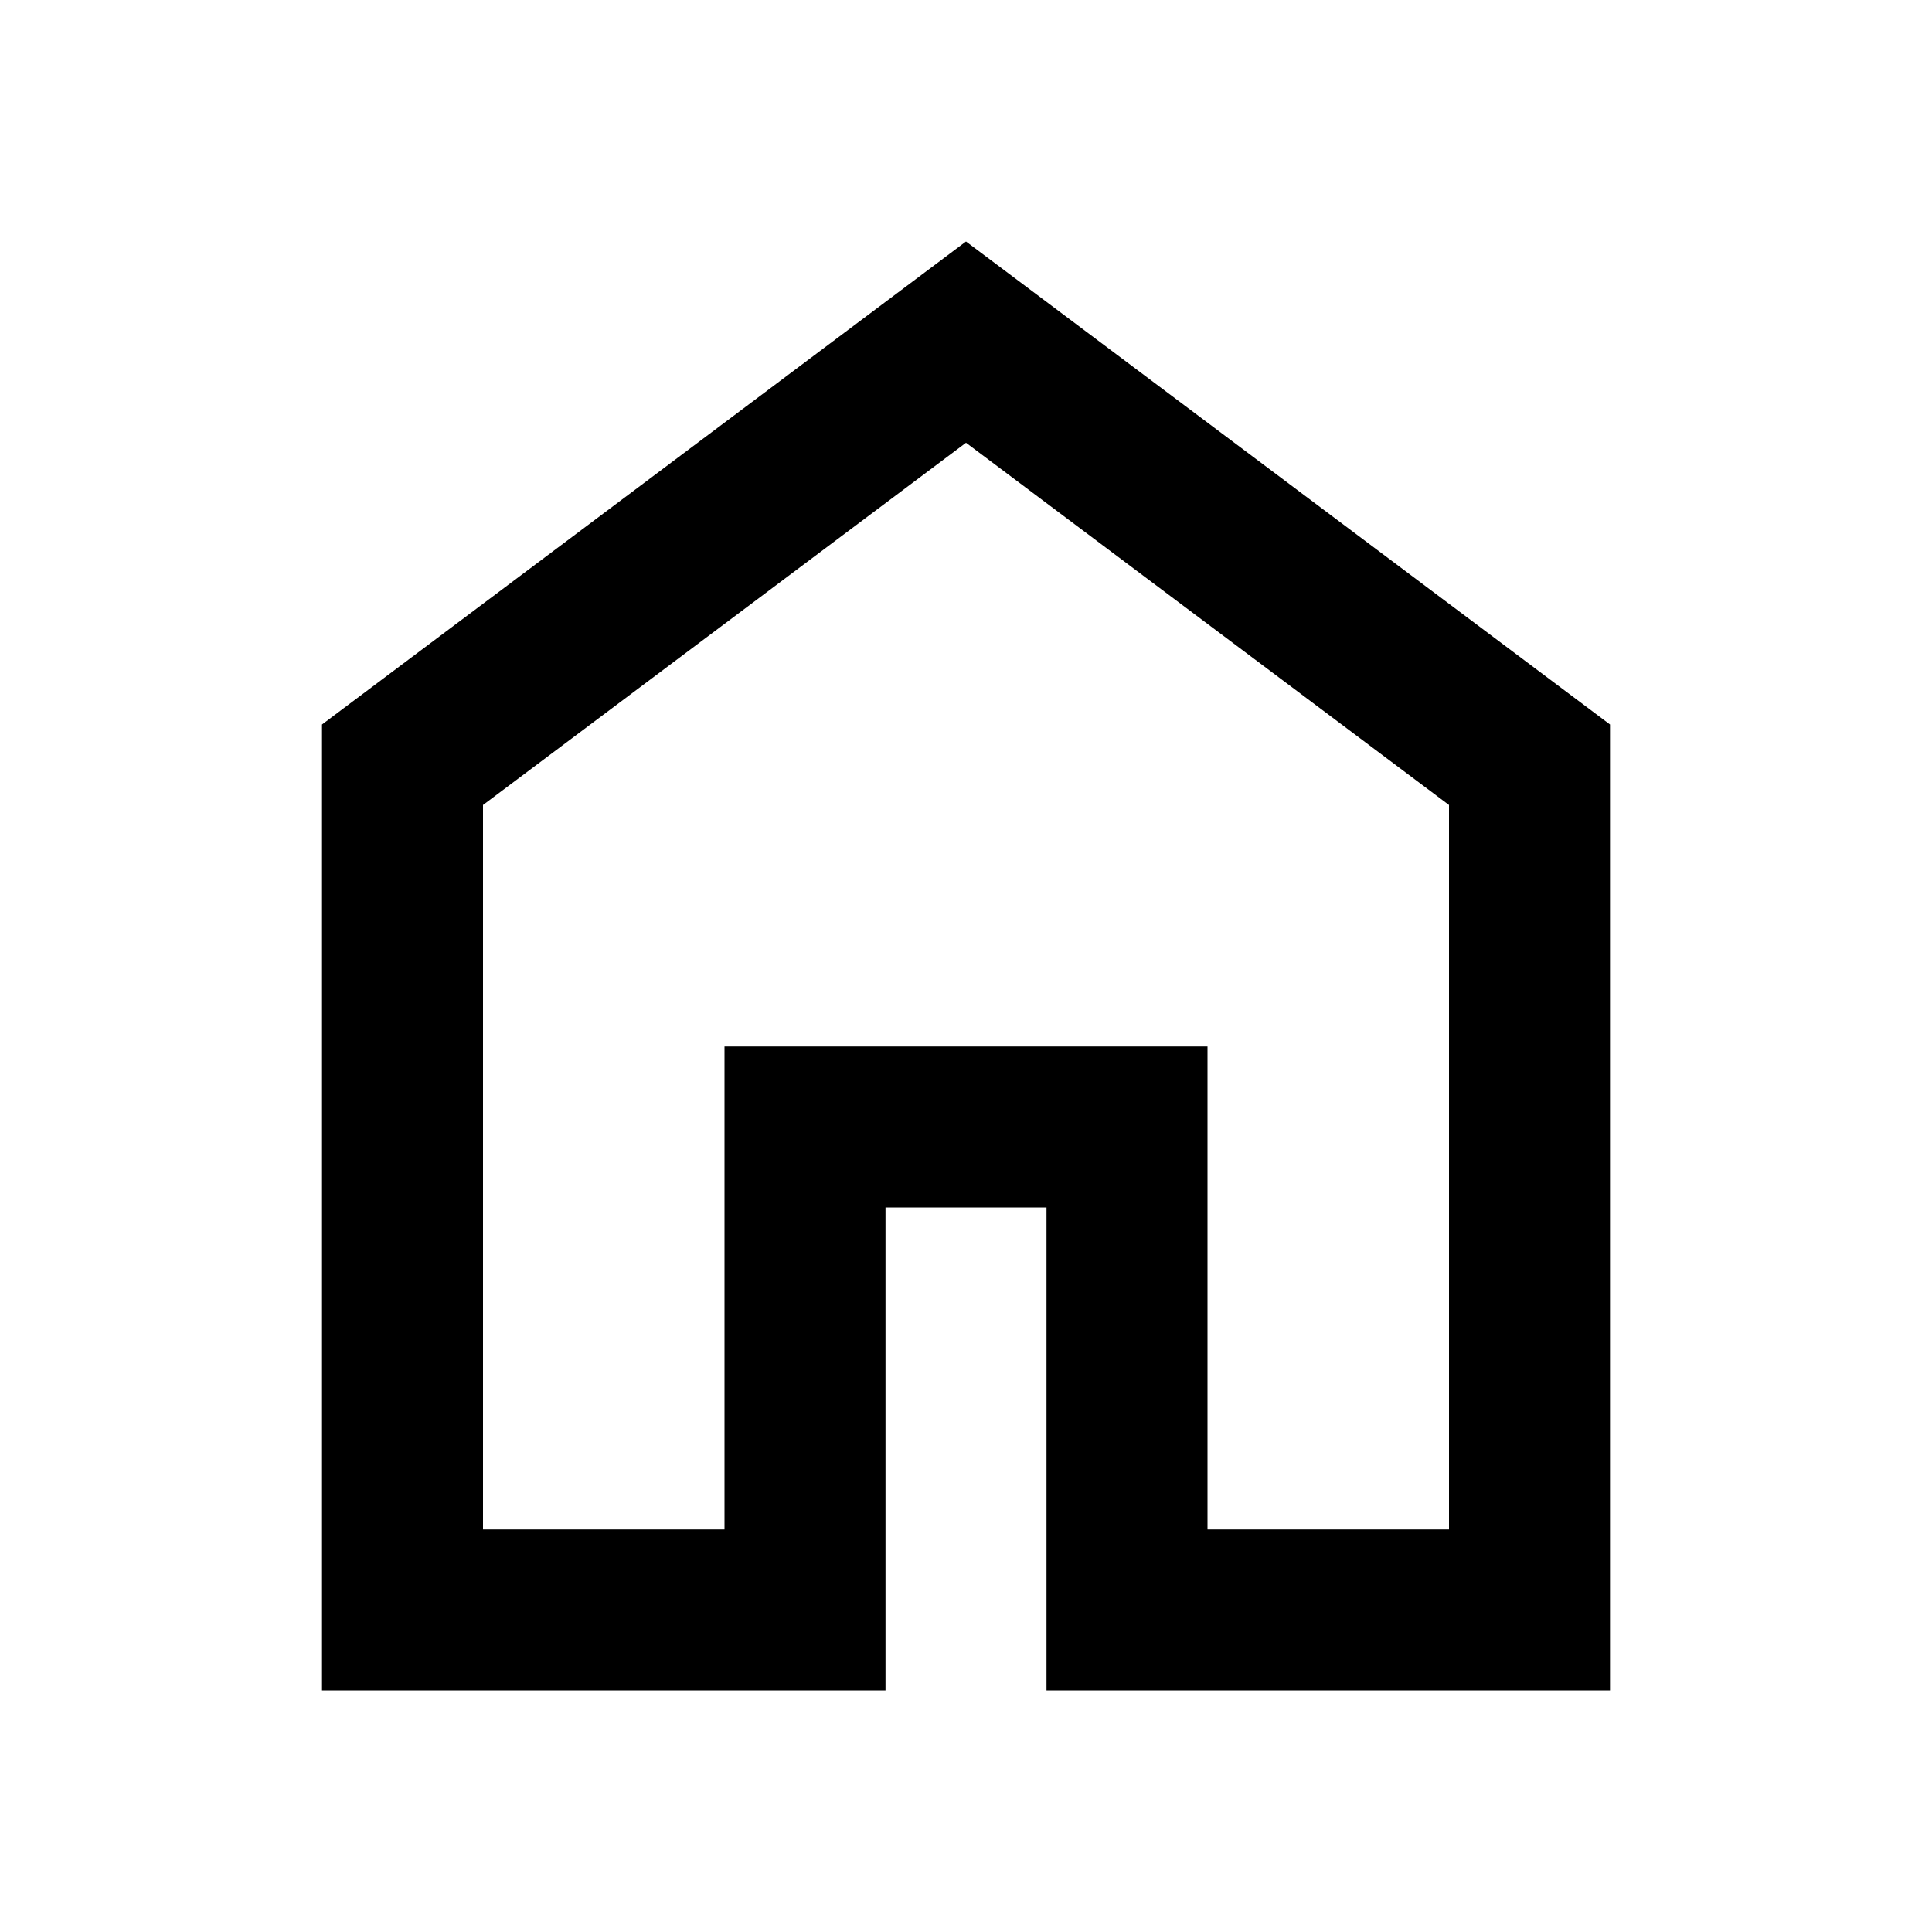
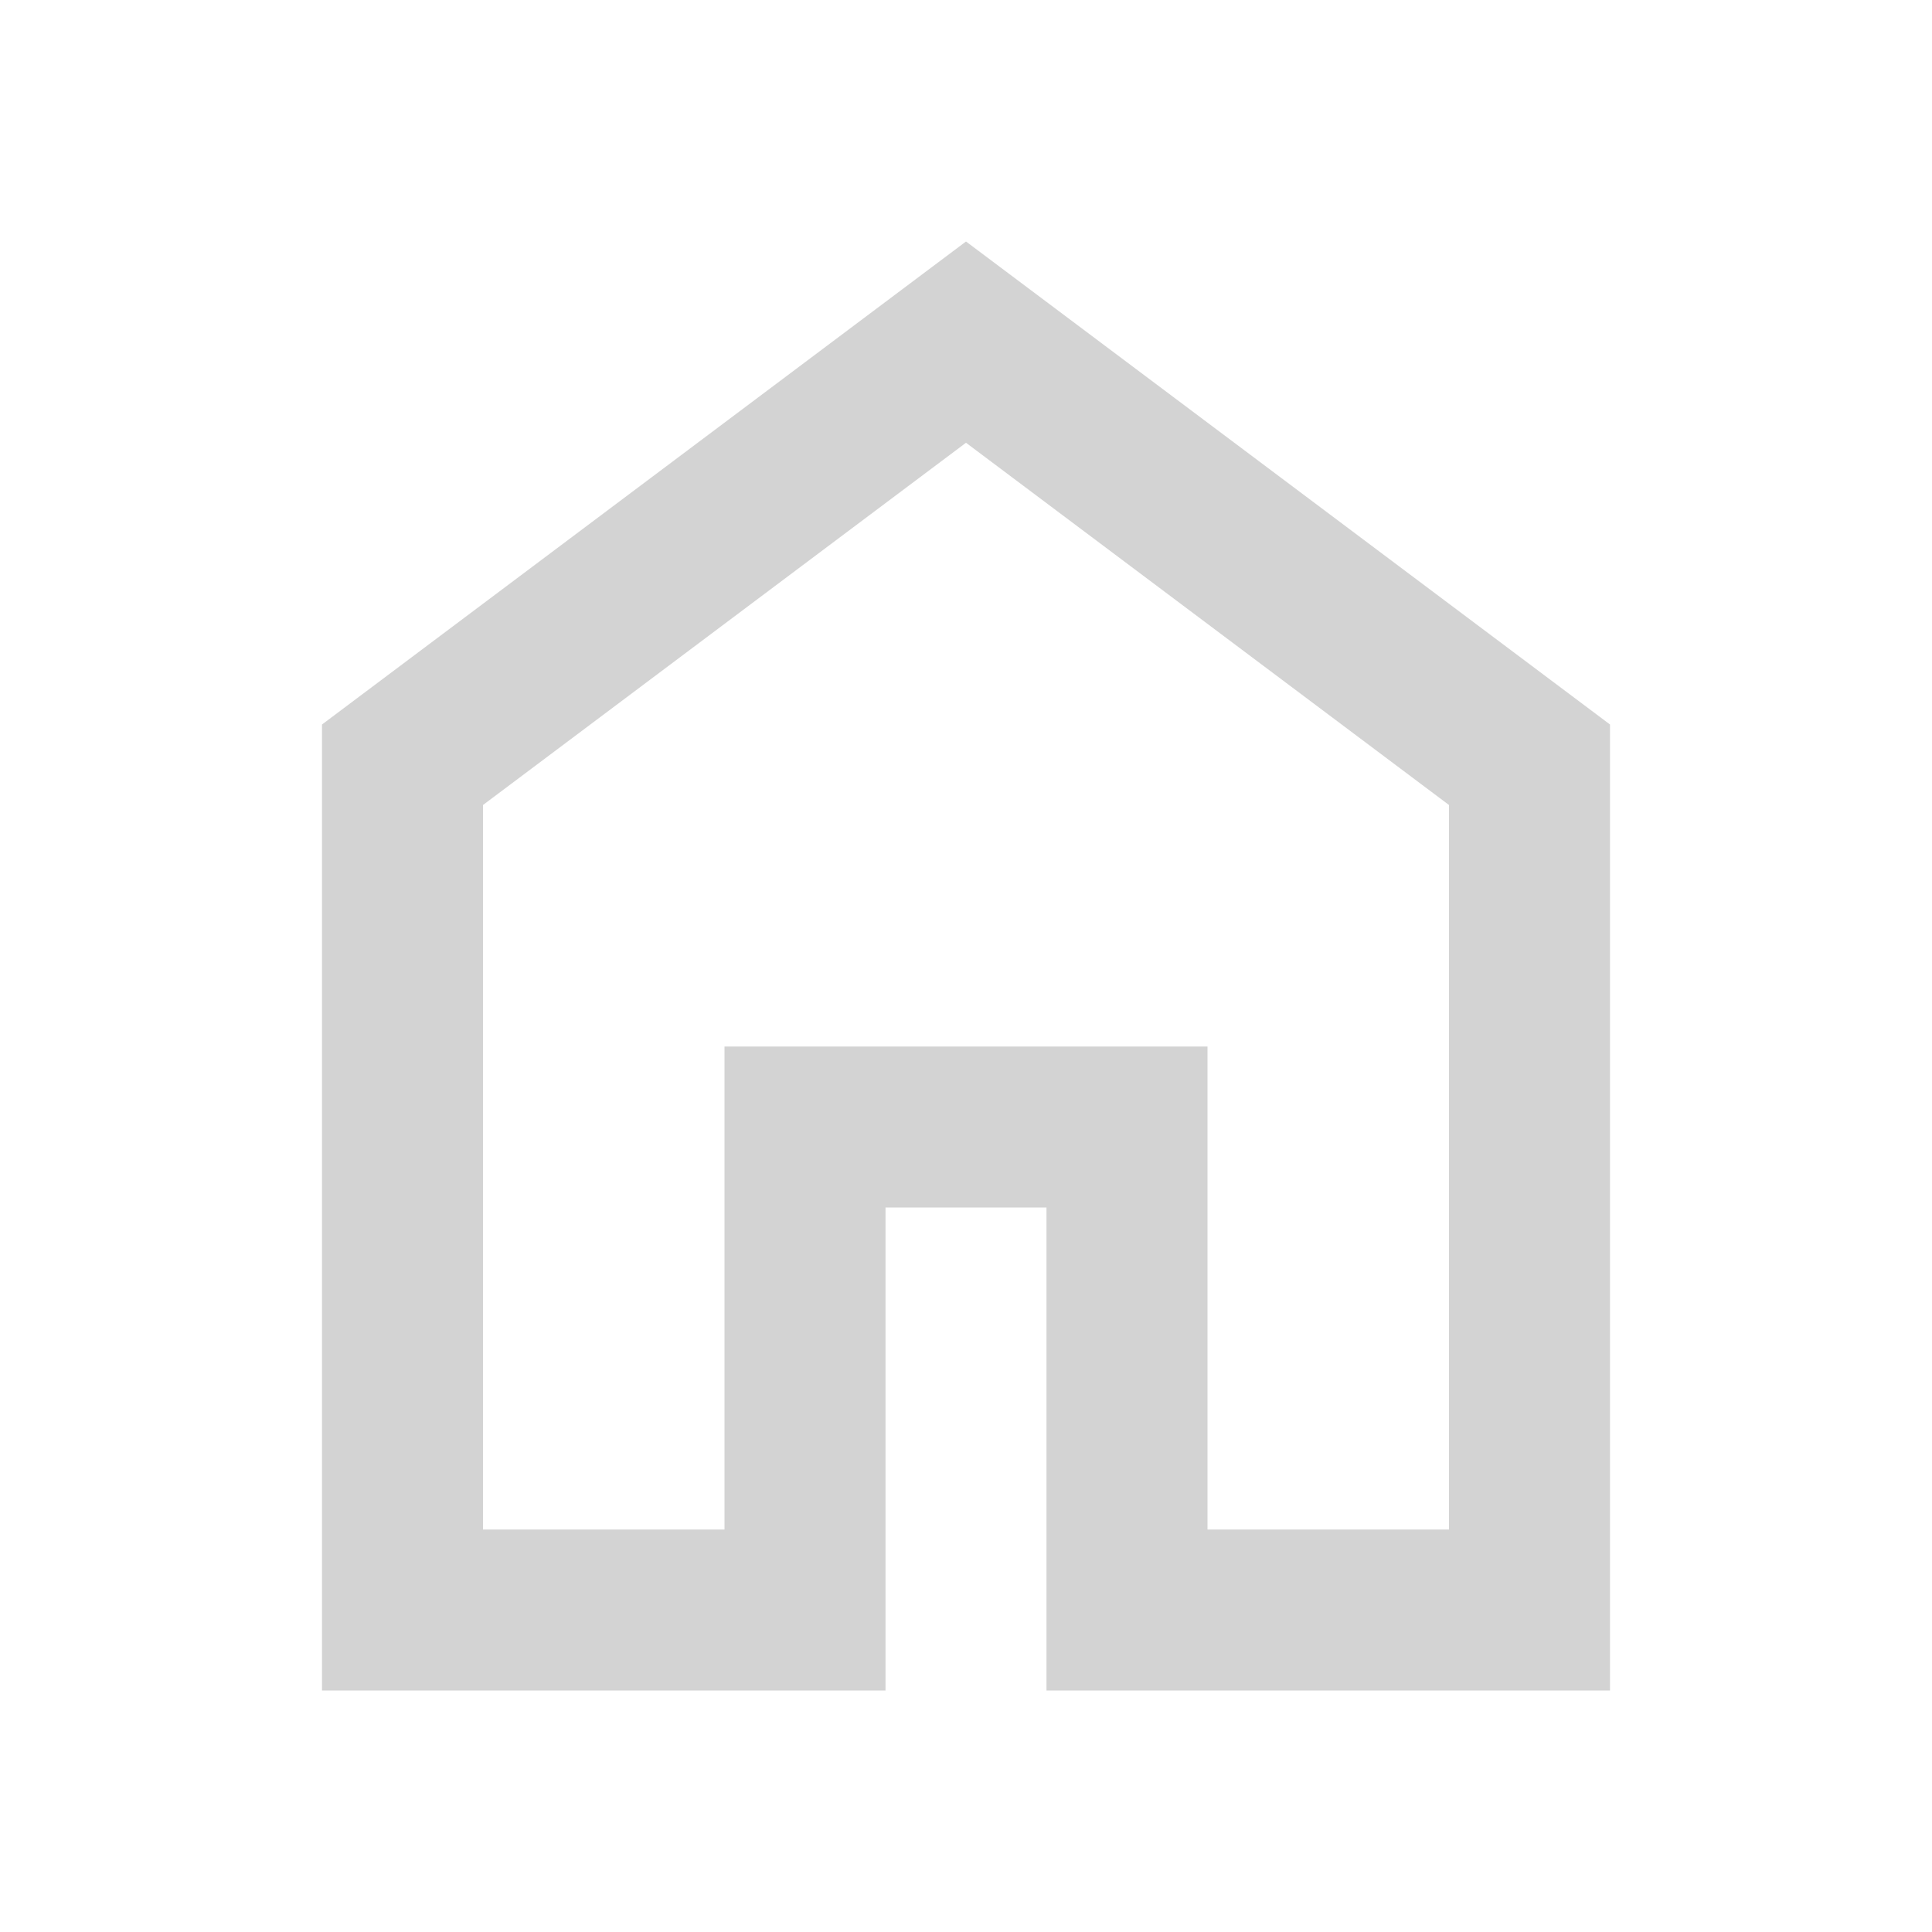
- <svg xmlns="http://www.w3.org/2000/svg" height="24px" viewBox="0 -960 960 960" width="24px" fill="#d3d3d3;">
+ <svg xmlns="http://www.w3.org/2000/svg" height="24px" viewBox="0 -960 960 960" width="24px" fill="#d3d3d3">
  <path d="M240-200h120v-240h240v240h120v-360L480-740 240-560v360Zm-80 80v-480l320-240 320 240v480H520v-240h-80v240H160Zm320-350Z" />
</svg>
